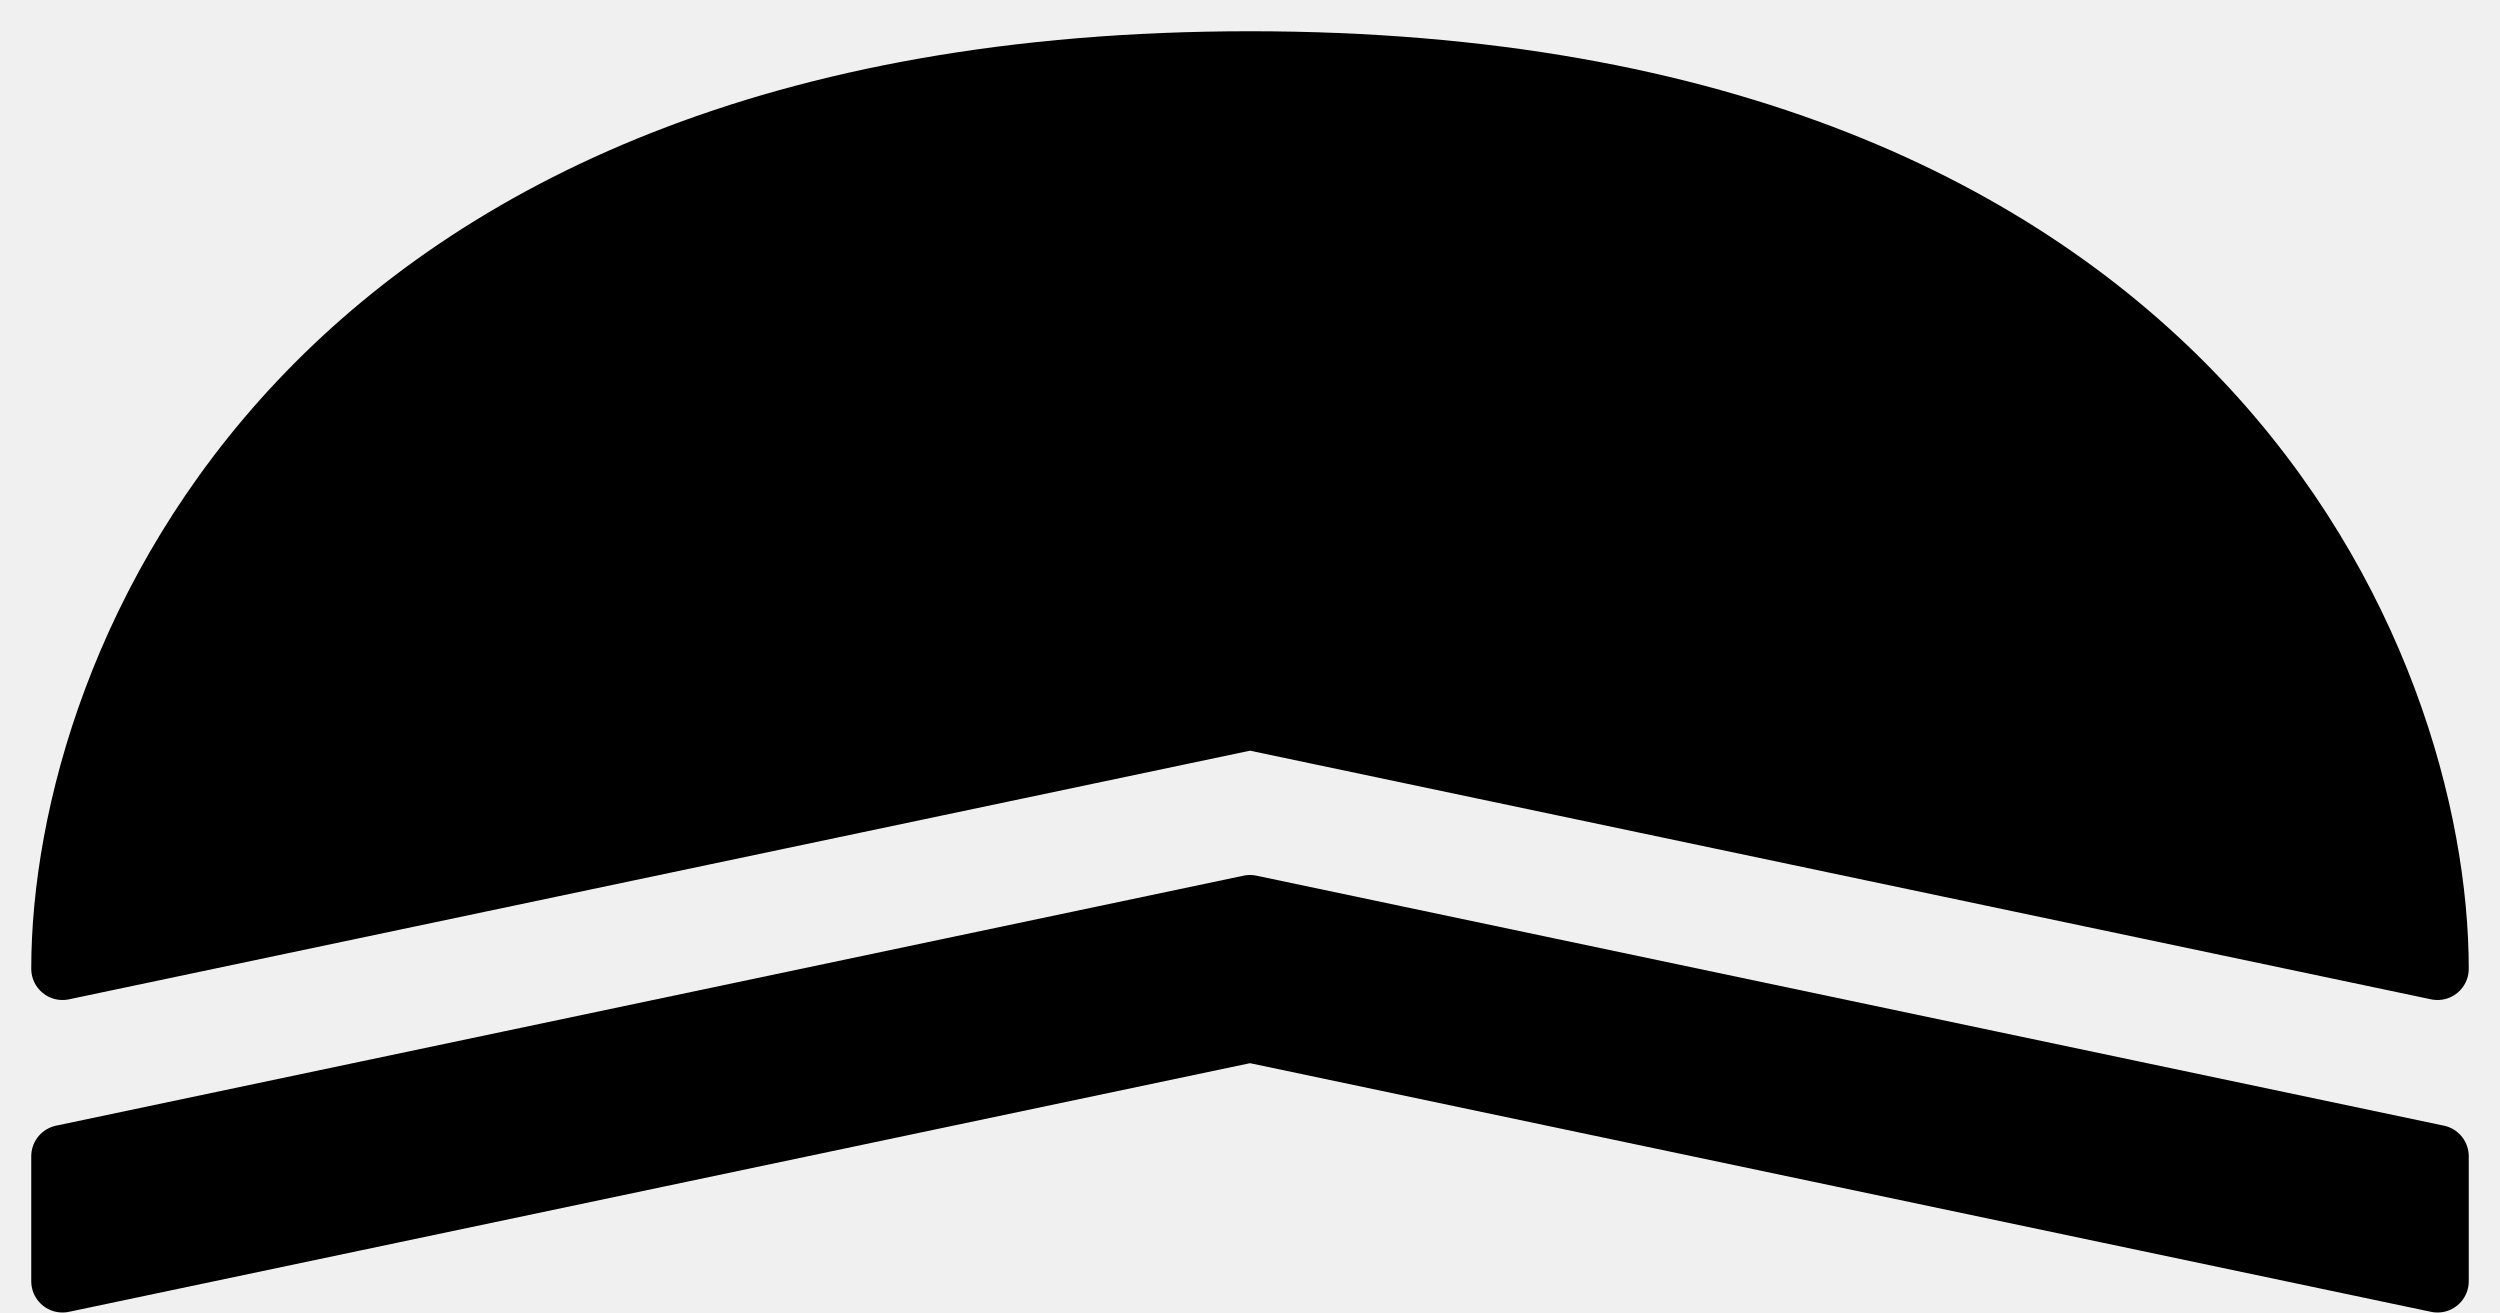
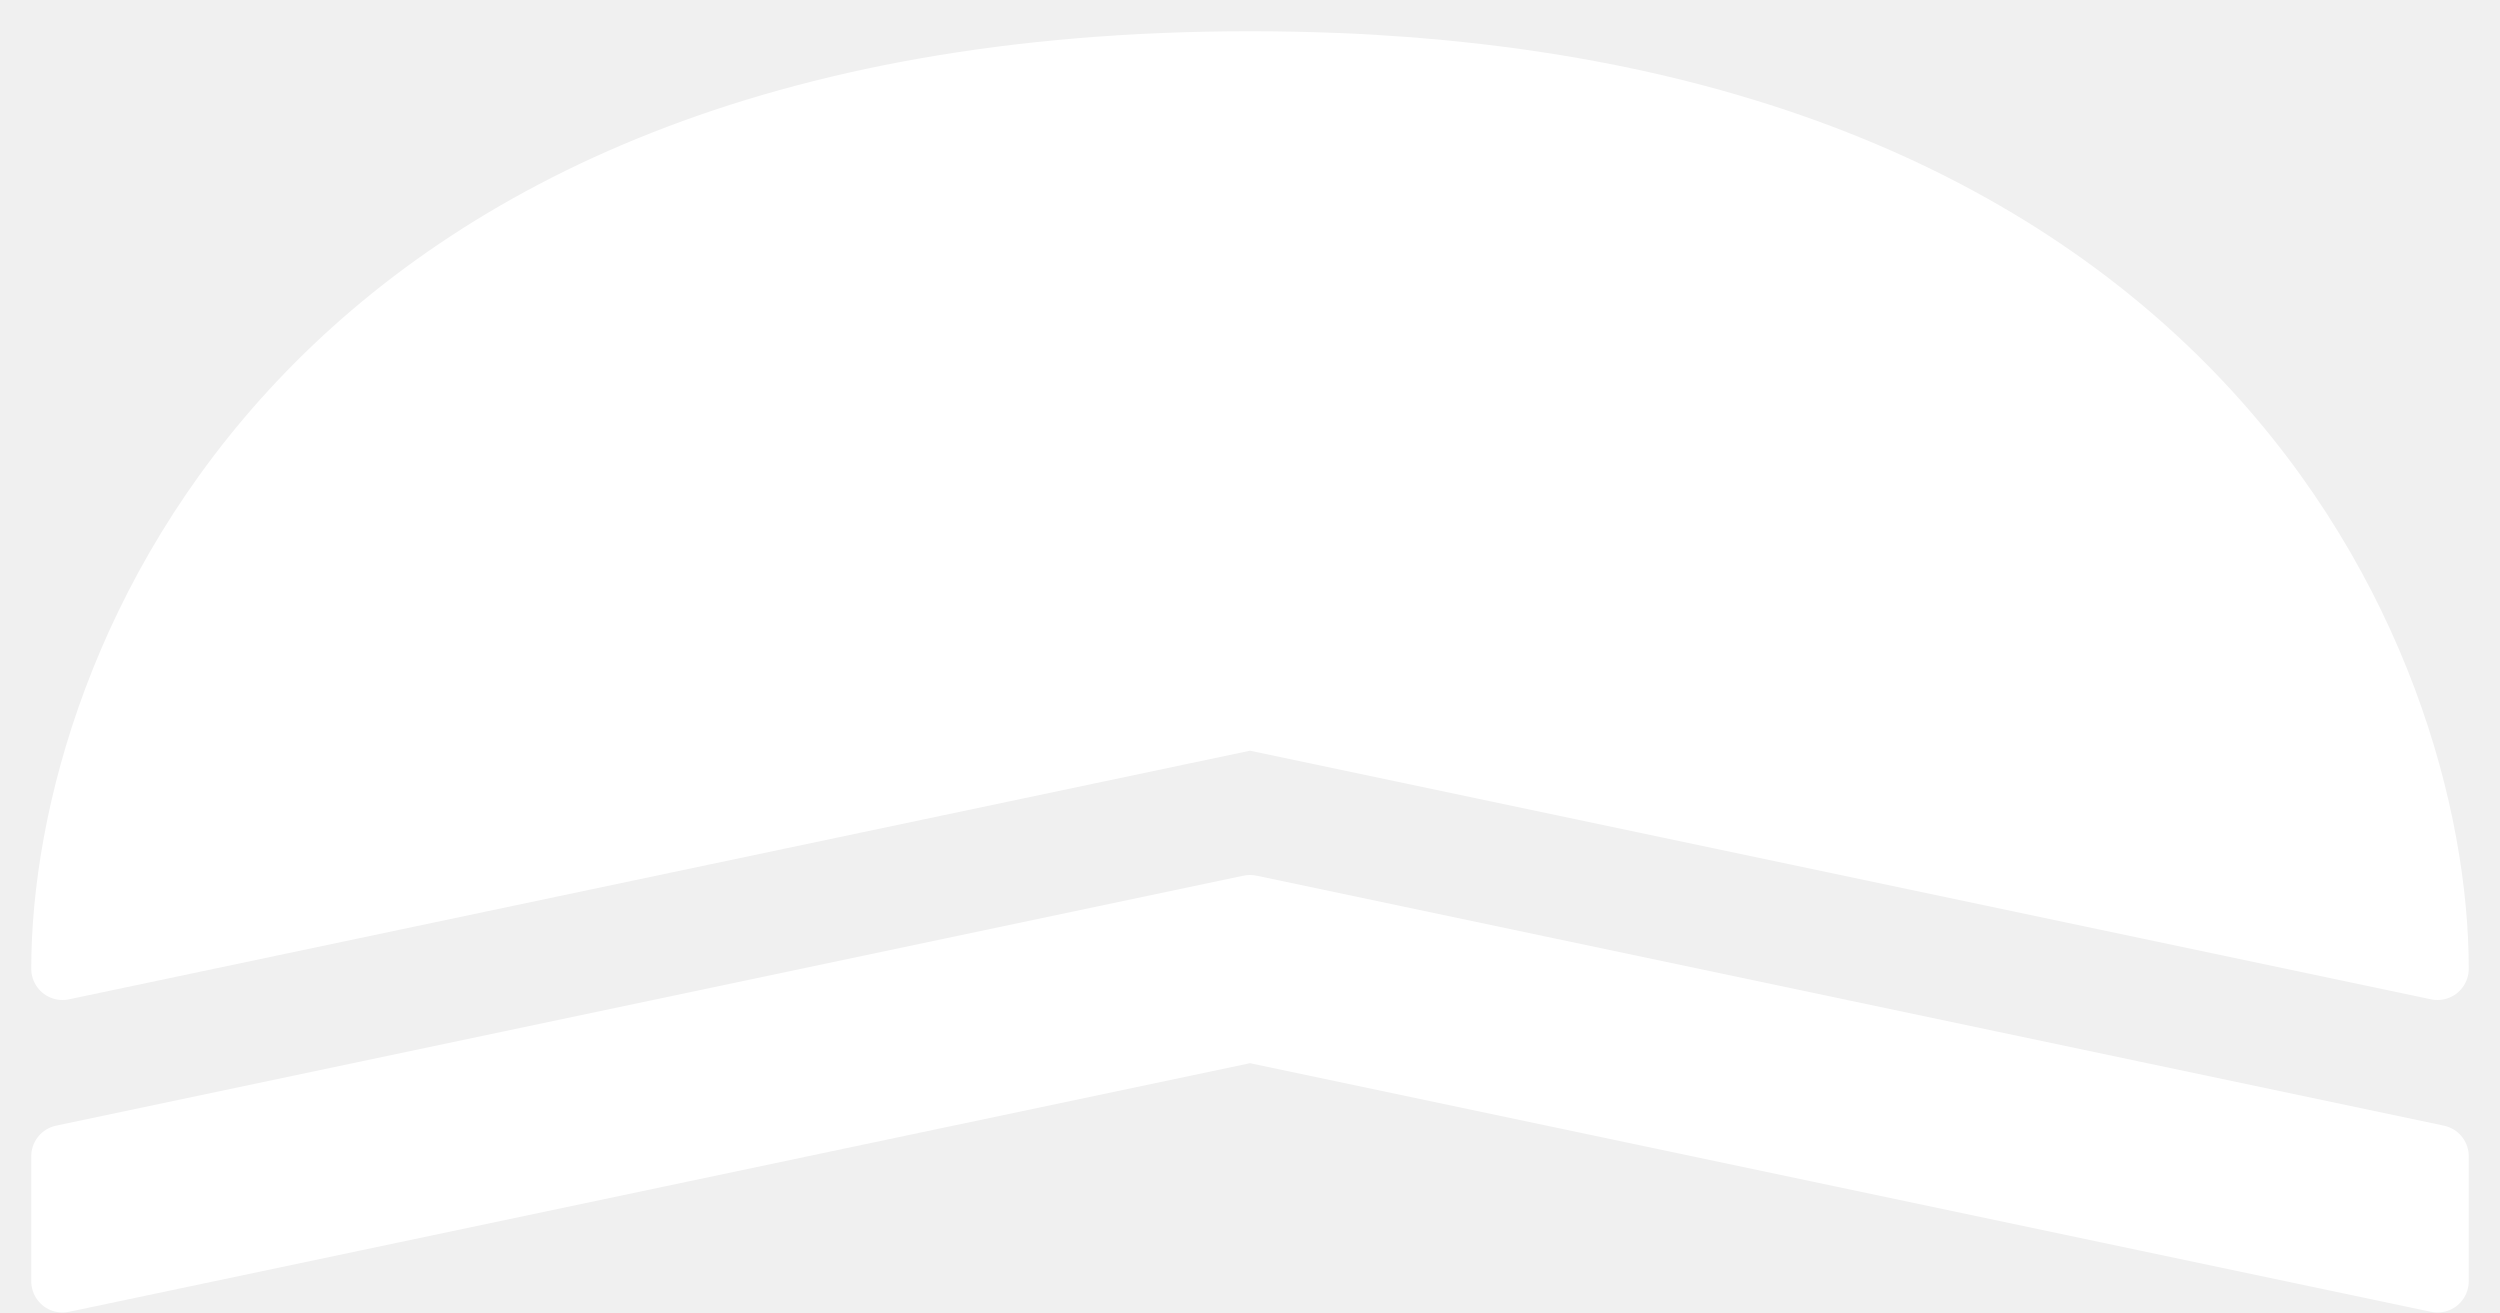
<svg xmlns="http://www.w3.org/2000/svg" width="40" height="21" fill="none" viewBox="0 0 40 21">
-   <path fill="#000" d="m20 11.5-19 4C1 10.667 4.8 1 20 1s19 9.667 19 14.5l-19-4Z" />
-   <path fill="#000" d="m20 14.5-19 4v2l19-4 19 4v-2l-19-4Z" />
-   <path stroke="#000" stroke-linejoin="round" d="m20 11.5-19 4C1 10.667 4.8 1 20 1s19 9.667 19 14.5l-19-4Z" />
-   <path stroke="#000" stroke-linejoin="round" d="m20 14.5-19 4v2l19-4 19 4v-2l-19-4Z" />
+   <path fill="#fff" d="m20 11.5-19 4C1 10.667 4.8 1 20 1s19 9.667 19 14.5l-19-4Z" />
+   <path fill="#fff" d="m20 14.5-19 4v2l19-4 19 4v-2l-19-4Z" />
+   <path stroke="#fff" stroke-linejoin="round" d="m20 11.5-19 4C1 10.667 4.8 1 20 1s19 9.667 19 14.5l-19-4Z" />
+   <path stroke="#fff" stroke-linejoin="round" d="m20 14.5-19 4v2l19-4 19 4v-2l-19-4Z" />
</svg>
